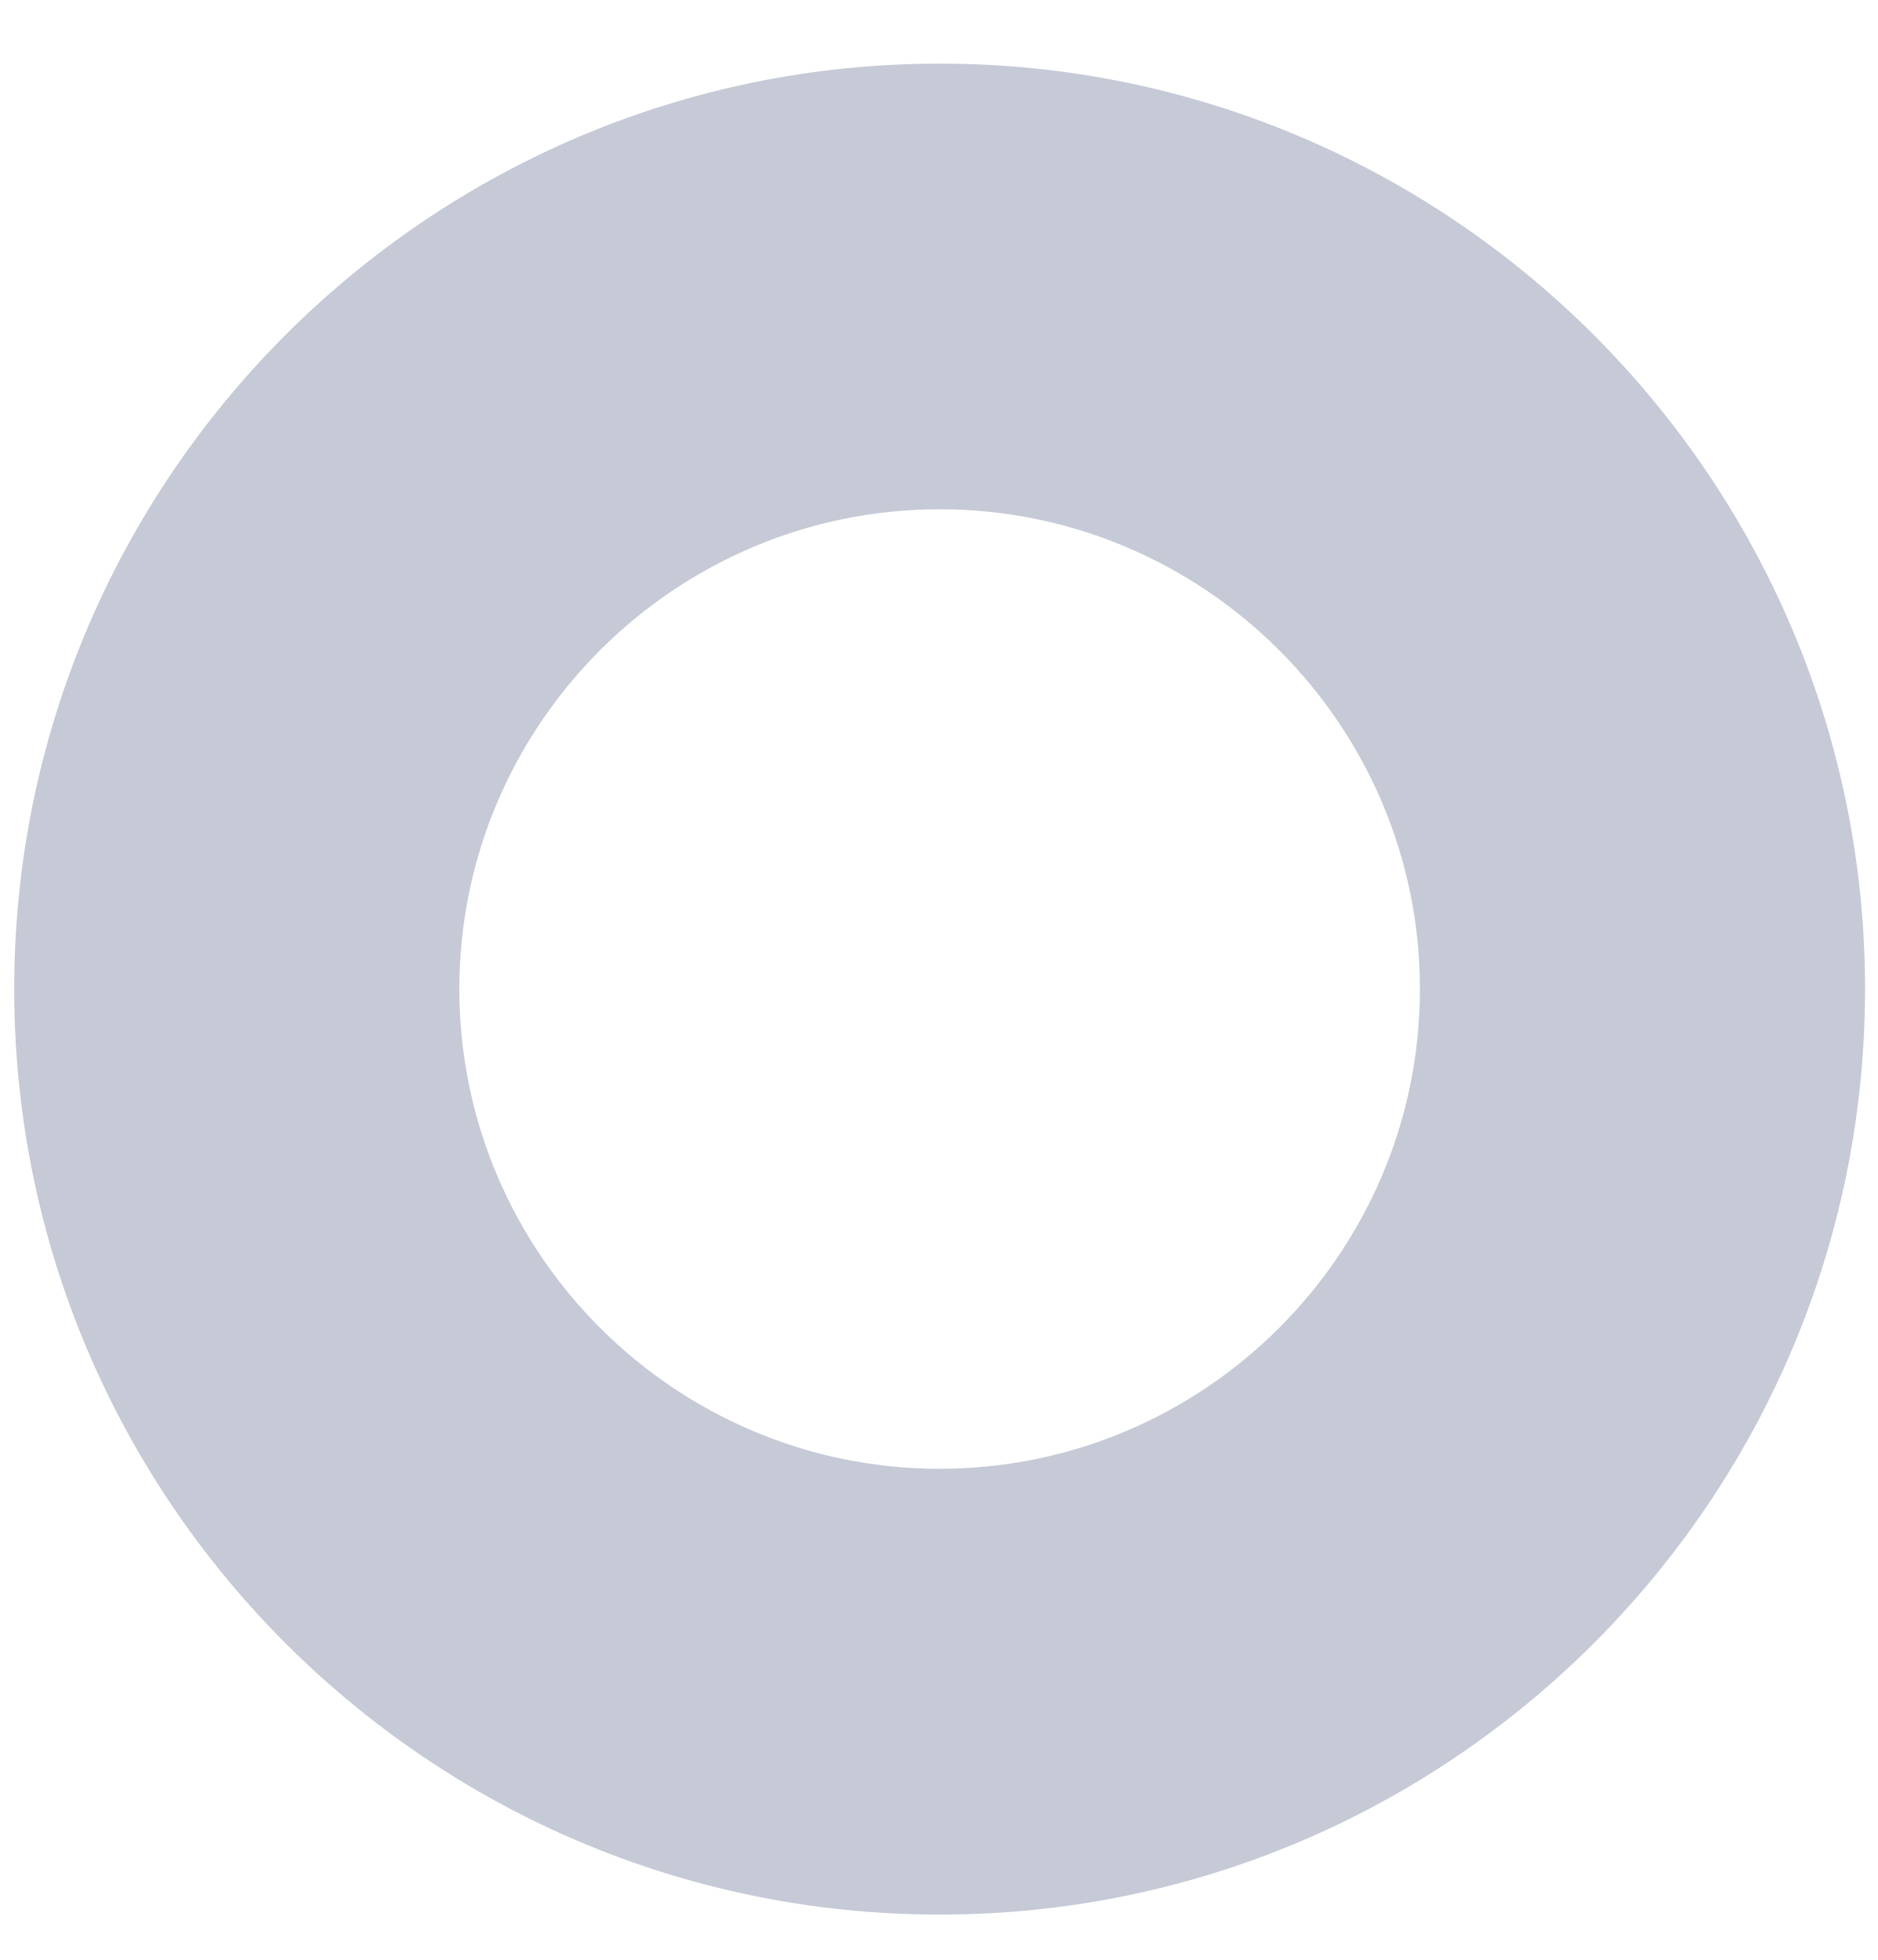
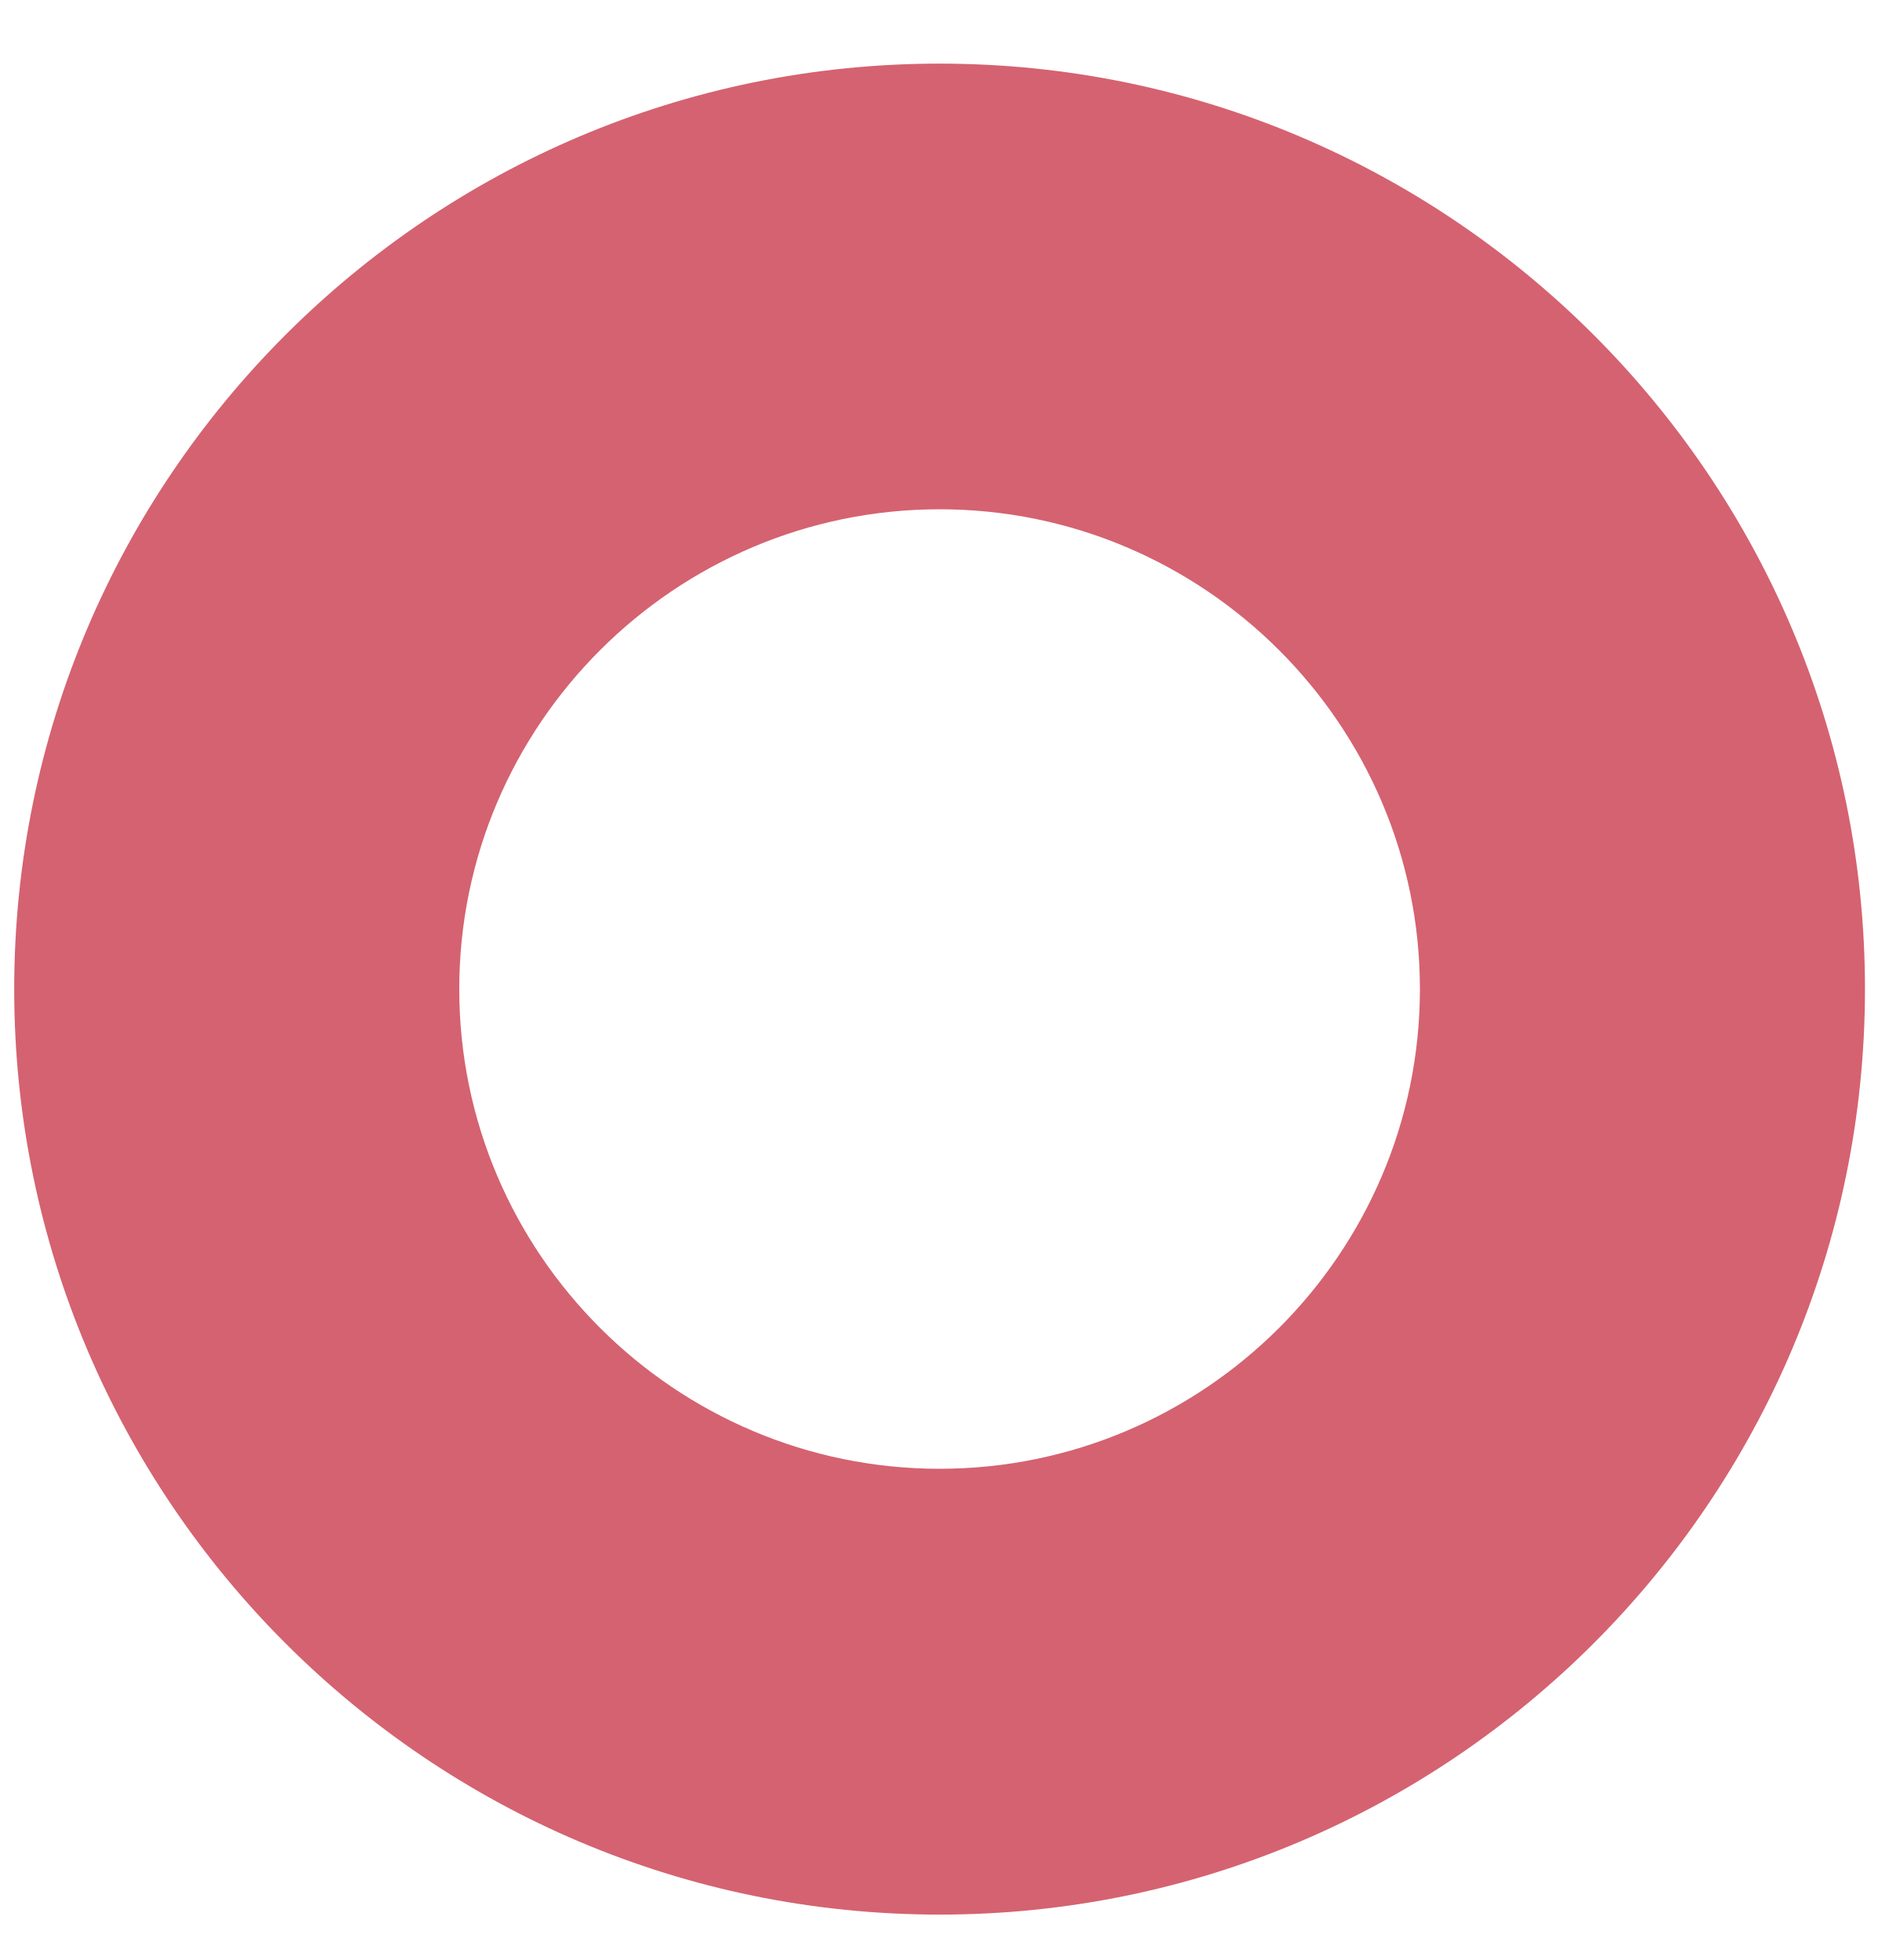
<svg xmlns="http://www.w3.org/2000/svg" width="23" height="24" viewBox="0 0 23 24" fill="none">
-   <path d="M11.509 17.985C8.27 17.985 5.626 15.35 5.626 12.111C5.626 8.872 8.27 6.236 11.509 6.236C14.747 6.236 17.391 8.872 17.391 12.111C17.391 15.35 14.747 17.985 11.509 17.985ZM11.509 0.779C5.255 0.779 0.174 5.862 0.174 12.111C0.174 18.361 5.255 23.444 11.509 23.444C17.762 23.444 22.843 18.361 22.843 12.111C22.843 5.862 17.762 0.779 11.509 0.779Z" fill="#C6CAD7" />
+   <path d="M11.508 17.985C8.27 17.985 5.625 15.35 5.625 12.111C5.625 8.872 8.27 6.236 11.508 6.236C14.746 6.236 17.391 8.872 17.391 12.111C17.391 15.35 14.746 17.985 11.508 17.985ZM11.508 0.779C5.254 0.779 0.174 5.862 0.174 12.111C0.174 18.361 5.254 23.444 11.508 23.444C17.762 23.444 22.842 18.361 22.842 12.111C22.842 5.862 17.762 0.779 11.508 0.779Z" fill="#D56270" />
</svg>
